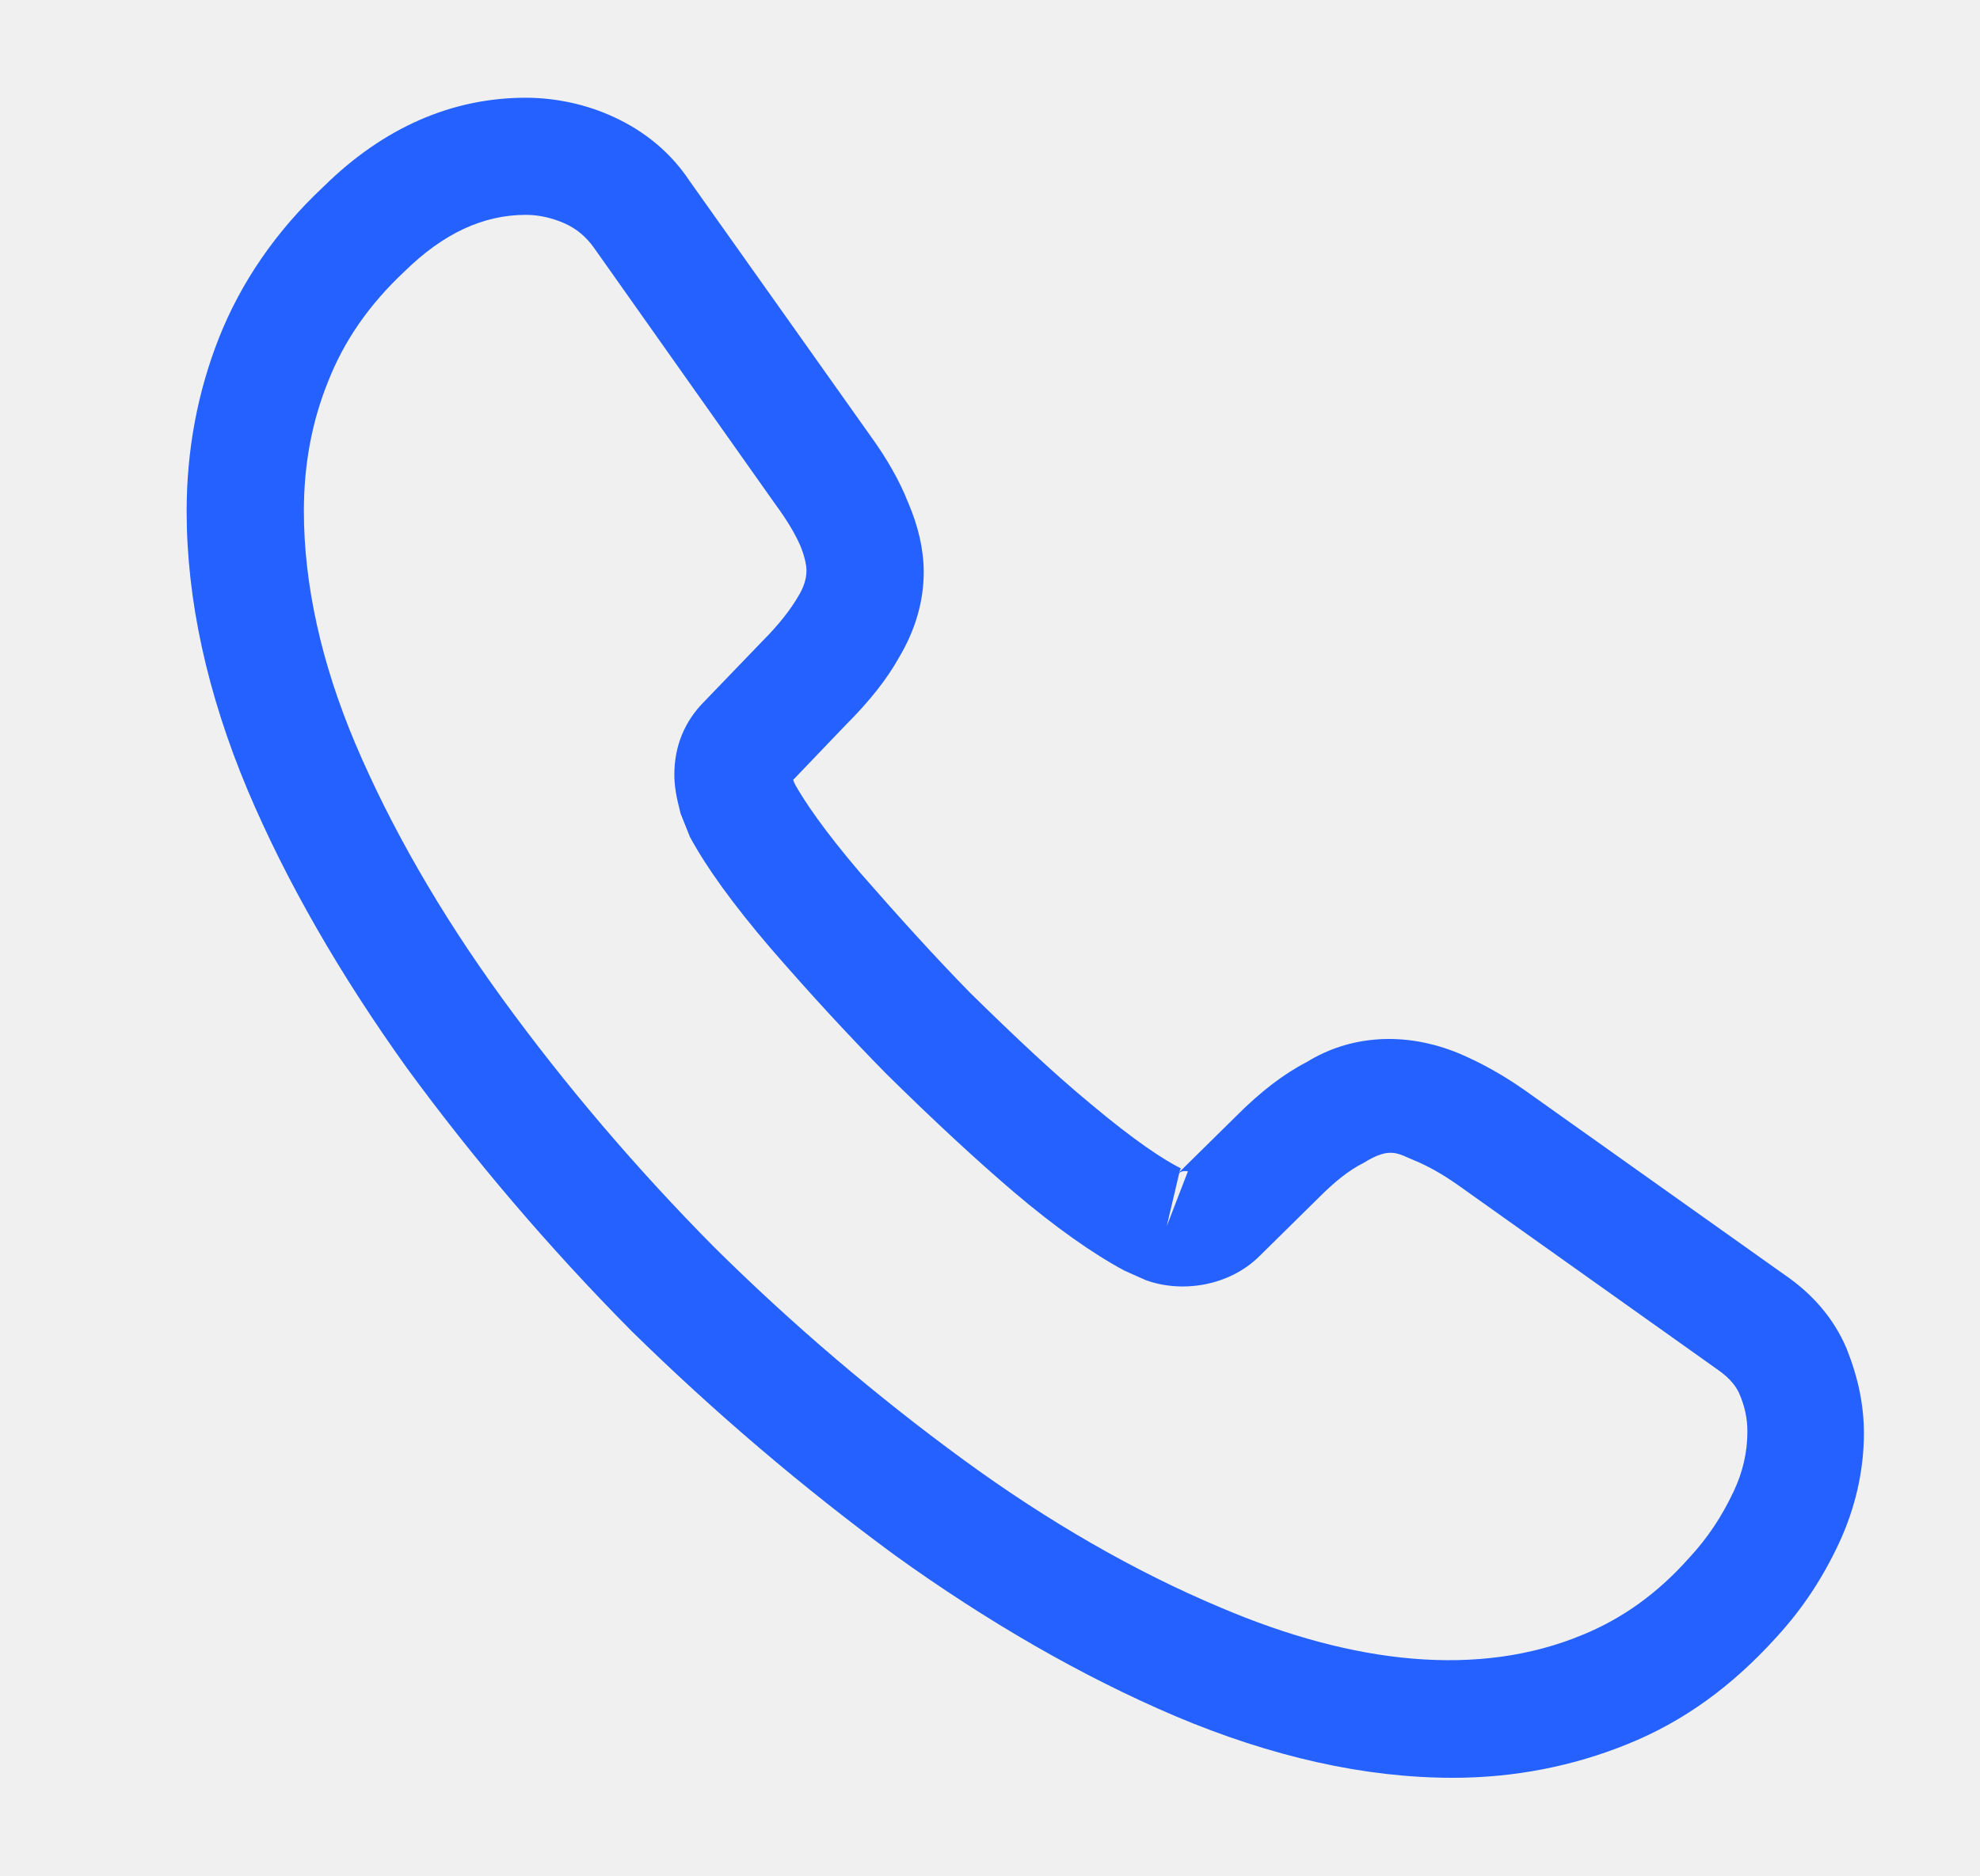
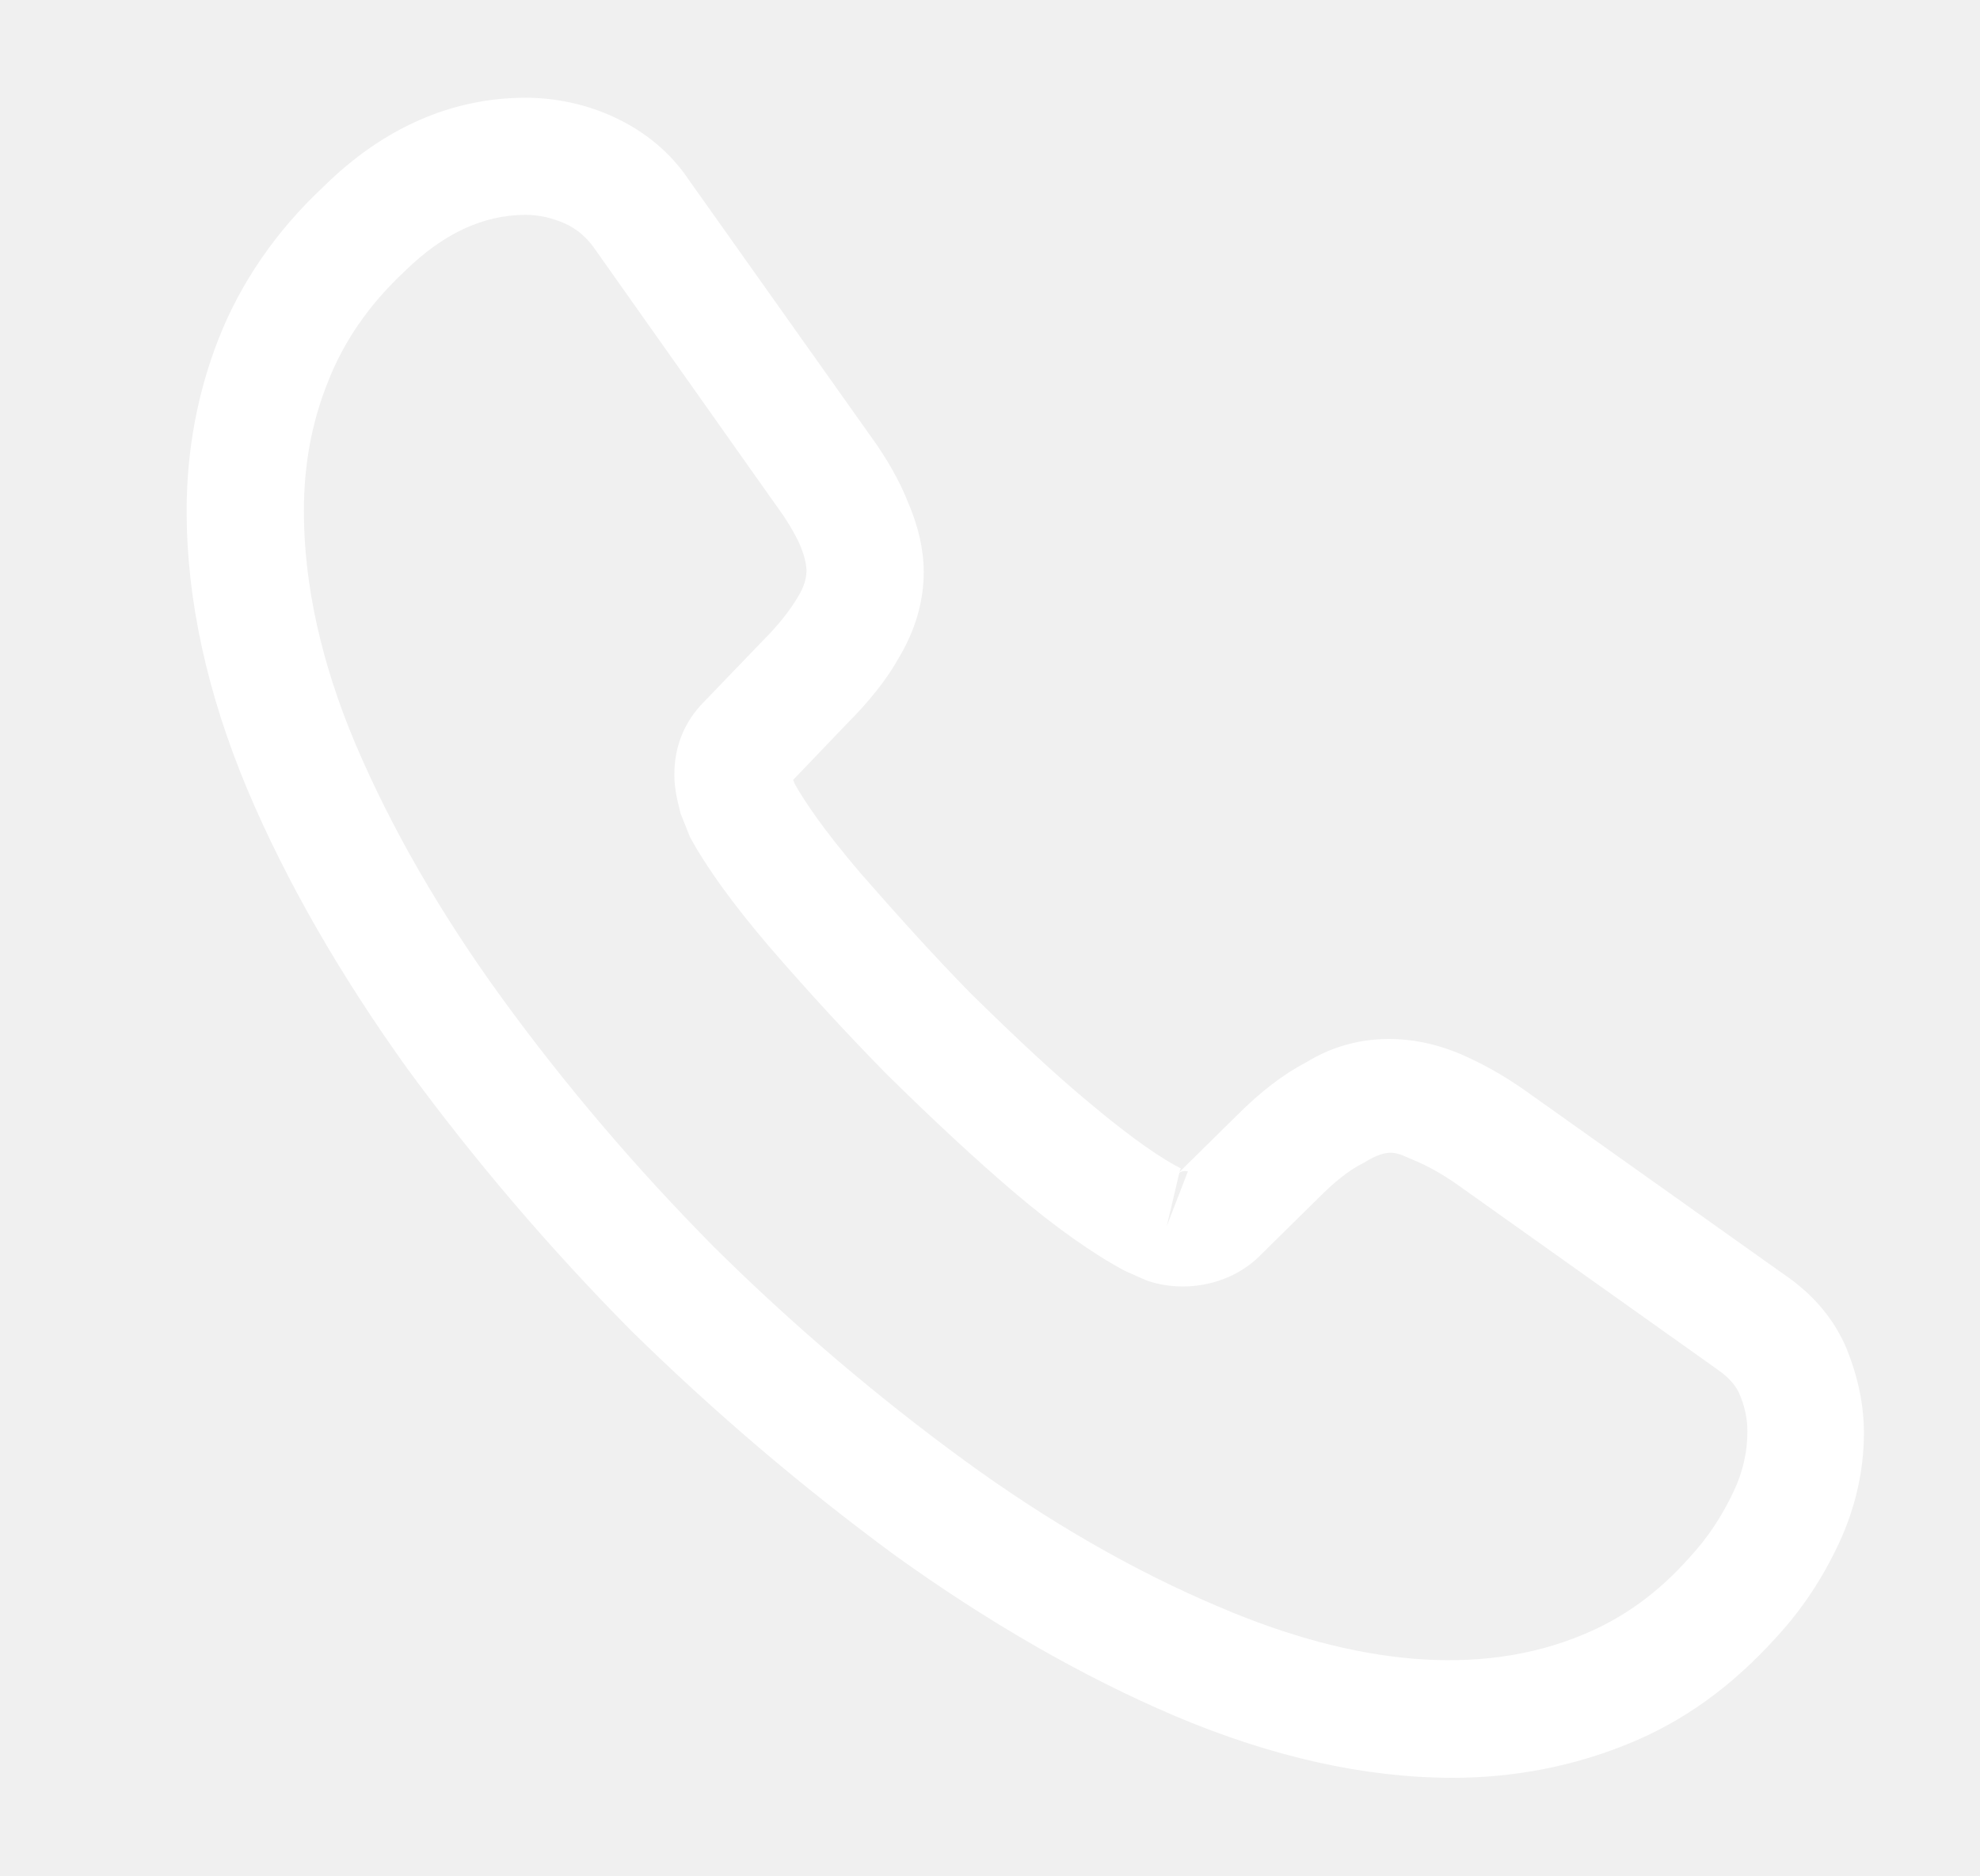
<svg xmlns="http://www.w3.org/2000/svg" width="19" height="18" viewBox="0 0 19 18" fill="none">
-   <path d="M13.941 17.062C13.094 17.062 12.201 16.86 11.278 16.47C10.379 16.087 9.471 15.562 8.586 14.925C7.709 14.28 6.861 13.56 6.059 12.773C5.264 11.97 4.544 11.123 3.906 10.252C3.261 9.352 2.744 8.453 2.376 7.582C1.986 6.652 1.791 5.753 1.791 4.905C1.791 4.32 1.896 3.765 2.099 3.248C2.309 2.715 2.646 2.22 3.104 1.792C3.681 1.222 4.341 0.938 5.046 0.938C5.339 0.938 5.639 1.005 5.894 1.125C6.186 1.26 6.434 1.462 6.614 1.732L8.354 4.185C8.511 4.402 8.631 4.612 8.714 4.822C8.811 5.048 8.864 5.272 8.864 5.49C8.864 5.775 8.781 6.053 8.624 6.315C8.511 6.518 8.339 6.735 8.121 6.952L7.611 7.485C7.619 7.508 7.626 7.522 7.634 7.537C7.724 7.695 7.904 7.965 8.249 8.37C8.616 8.79 8.961 9.172 9.306 9.525C9.749 9.96 10.116 10.305 10.461 10.59C10.889 10.95 11.166 11.13 11.331 11.213L11.316 11.25L11.864 10.71C12.096 10.477 12.321 10.305 12.539 10.193C12.951 9.938 13.476 9.893 14.001 10.11C14.196 10.193 14.406 10.305 14.631 10.463L17.121 12.232C17.398 12.42 17.601 12.66 17.721 12.945C17.834 13.23 17.886 13.492 17.886 13.755C17.886 14.115 17.803 14.475 17.646 14.812C17.488 15.15 17.294 15.443 17.046 15.713C16.619 16.185 16.154 16.523 15.614 16.74C15.096 16.95 14.534 17.062 13.941 17.062ZM5.046 2.062C4.634 2.062 4.251 2.243 3.884 2.603C3.539 2.925 3.299 3.277 3.149 3.66C2.991 4.05 2.916 4.463 2.916 4.905C2.916 5.603 3.081 6.36 3.411 7.14C3.749 7.935 4.221 8.76 4.821 9.585C5.421 10.41 6.104 11.213 6.854 11.97C7.604 12.713 8.414 13.402 9.246 14.01C10.056 14.602 10.889 15.082 11.713 15.428C12.996 15.975 14.196 16.102 15.186 15.69C15.569 15.533 15.906 15.293 16.213 14.947C16.386 14.76 16.521 14.557 16.634 14.318C16.724 14.13 16.768 13.935 16.768 13.74C16.768 13.62 16.746 13.5 16.686 13.365C16.663 13.32 16.619 13.238 16.476 13.14L13.986 11.37C13.836 11.265 13.701 11.19 13.573 11.137C13.409 11.07 13.341 11.002 13.086 11.16C12.936 11.235 12.801 11.348 12.651 11.498L12.081 12.06C11.789 12.345 11.338 12.412 10.993 12.285L10.791 12.195C10.483 12.03 10.123 11.775 9.726 11.438C9.366 11.13 8.976 10.77 8.504 10.305C8.136 9.93 7.769 9.533 7.386 9.09C7.034 8.678 6.779 8.325 6.621 8.033L6.531 7.808C6.486 7.635 6.471 7.537 6.471 7.433C6.471 7.162 6.569 6.923 6.756 6.735L7.319 6.15C7.469 6 7.581 5.857 7.656 5.73C7.716 5.633 7.739 5.55 7.739 5.475C7.739 5.415 7.716 5.325 7.679 5.235C7.626 5.115 7.544 4.98 7.439 4.838L5.699 2.377C5.624 2.272 5.534 2.197 5.421 2.145C5.301 2.092 5.174 2.062 5.046 2.062ZM11.316 11.258L11.196 11.768L11.399 11.242C11.361 11.235 11.331 11.242 11.316 11.258Z" fill="#2461FF" />
+   <path d="M13.941 17.062C13.094 17.062 12.201 16.86 11.278 16.47C10.379 16.087 9.471 15.562 8.586 14.925C7.709 14.28 6.861 13.56 6.059 12.773C5.264 11.97 4.544 11.123 3.906 10.252C3.261 9.352 2.744 8.453 2.376 7.582C1.986 6.652 1.791 5.753 1.791 4.905C1.791 4.32 1.896 3.765 2.099 3.248C2.309 2.715 2.646 2.22 3.104 1.792C3.681 1.222 4.341 0.938 5.046 0.938C5.339 0.938 5.639 1.005 5.894 1.125C6.186 1.26 6.434 1.462 6.614 1.732L8.354 4.185C8.511 4.402 8.631 4.612 8.714 4.822C8.811 5.048 8.864 5.272 8.864 5.49C8.864 5.775 8.781 6.053 8.624 6.315C8.511 6.518 8.339 6.735 8.121 6.952L7.611 7.485C7.619 7.508 7.626 7.522 7.634 7.537C7.724 7.695 7.904 7.965 8.249 8.37C8.616 8.79 8.961 9.172 9.306 9.525C9.749 9.96 10.116 10.305 10.461 10.59C10.889 10.95 11.166 11.13 11.331 11.213L11.316 11.25L11.864 10.71C12.096 10.477 12.321 10.305 12.539 10.193C12.951 9.938 13.476 9.893 14.001 10.11C14.196 10.193 14.406 10.305 14.631 10.463L17.121 12.232C17.398 12.42 17.601 12.66 17.721 12.945C17.834 13.23 17.886 13.492 17.886 13.755C17.886 14.115 17.803 14.475 17.646 14.812C17.488 15.15 17.294 15.443 17.046 15.713C16.619 16.185 16.154 16.523 15.614 16.74C15.096 16.95 14.534 17.062 13.941 17.062ZM5.046 2.062C4.634 2.062 4.251 2.243 3.884 2.603C3.539 2.925 3.299 3.277 3.149 3.66C2.991 4.05 2.916 4.463 2.916 4.905C2.916 5.603 3.081 6.36 3.411 7.14C3.749 7.935 4.221 8.76 4.821 9.585C5.421 10.41 6.104 11.213 6.854 11.97C7.604 12.713 8.414 13.402 9.246 14.01C10.056 14.602 10.889 15.082 11.713 15.428C12.996 15.975 14.196 16.102 15.186 15.69C15.569 15.533 15.906 15.293 16.213 14.947C16.386 14.76 16.521 14.557 16.634 14.318C16.724 14.13 16.768 13.935 16.768 13.74C16.768 13.62 16.746 13.5 16.686 13.365C16.663 13.32 16.619 13.238 16.476 13.14L13.986 11.37C13.836 11.265 13.701 11.19 13.573 11.137C13.409 11.07 13.341 11.002 13.086 11.16C12.936 11.235 12.801 11.348 12.651 11.498L12.081 12.06C11.789 12.345 11.338 12.412 10.993 12.285L10.791 12.195C10.483 12.03 10.123 11.775 9.726 11.438C9.366 11.13 8.976 10.77 8.504 10.305C8.136 9.93 7.769 9.533 7.386 9.09C7.034 8.678 6.779 8.325 6.621 8.033L6.531 7.808C6.486 7.635 6.471 7.537 6.471 7.433C6.471 7.162 6.569 6.923 6.756 6.735L7.319 6.15C7.469 6 7.581 5.857 7.656 5.73C7.716 5.633 7.739 5.55 7.739 5.475C7.739 5.415 7.716 5.325 7.679 5.235C7.626 5.115 7.544 4.98 7.439 4.838L5.699 2.377C5.624 2.272 5.534 2.197 5.421 2.145C5.301 2.092 5.174 2.062 5.046 2.062ZM11.316 11.258L11.196 11.768L11.399 11.242C11.361 11.235 11.331 11.242 11.316 11.258Z" fill="#fff" />
</svg>
